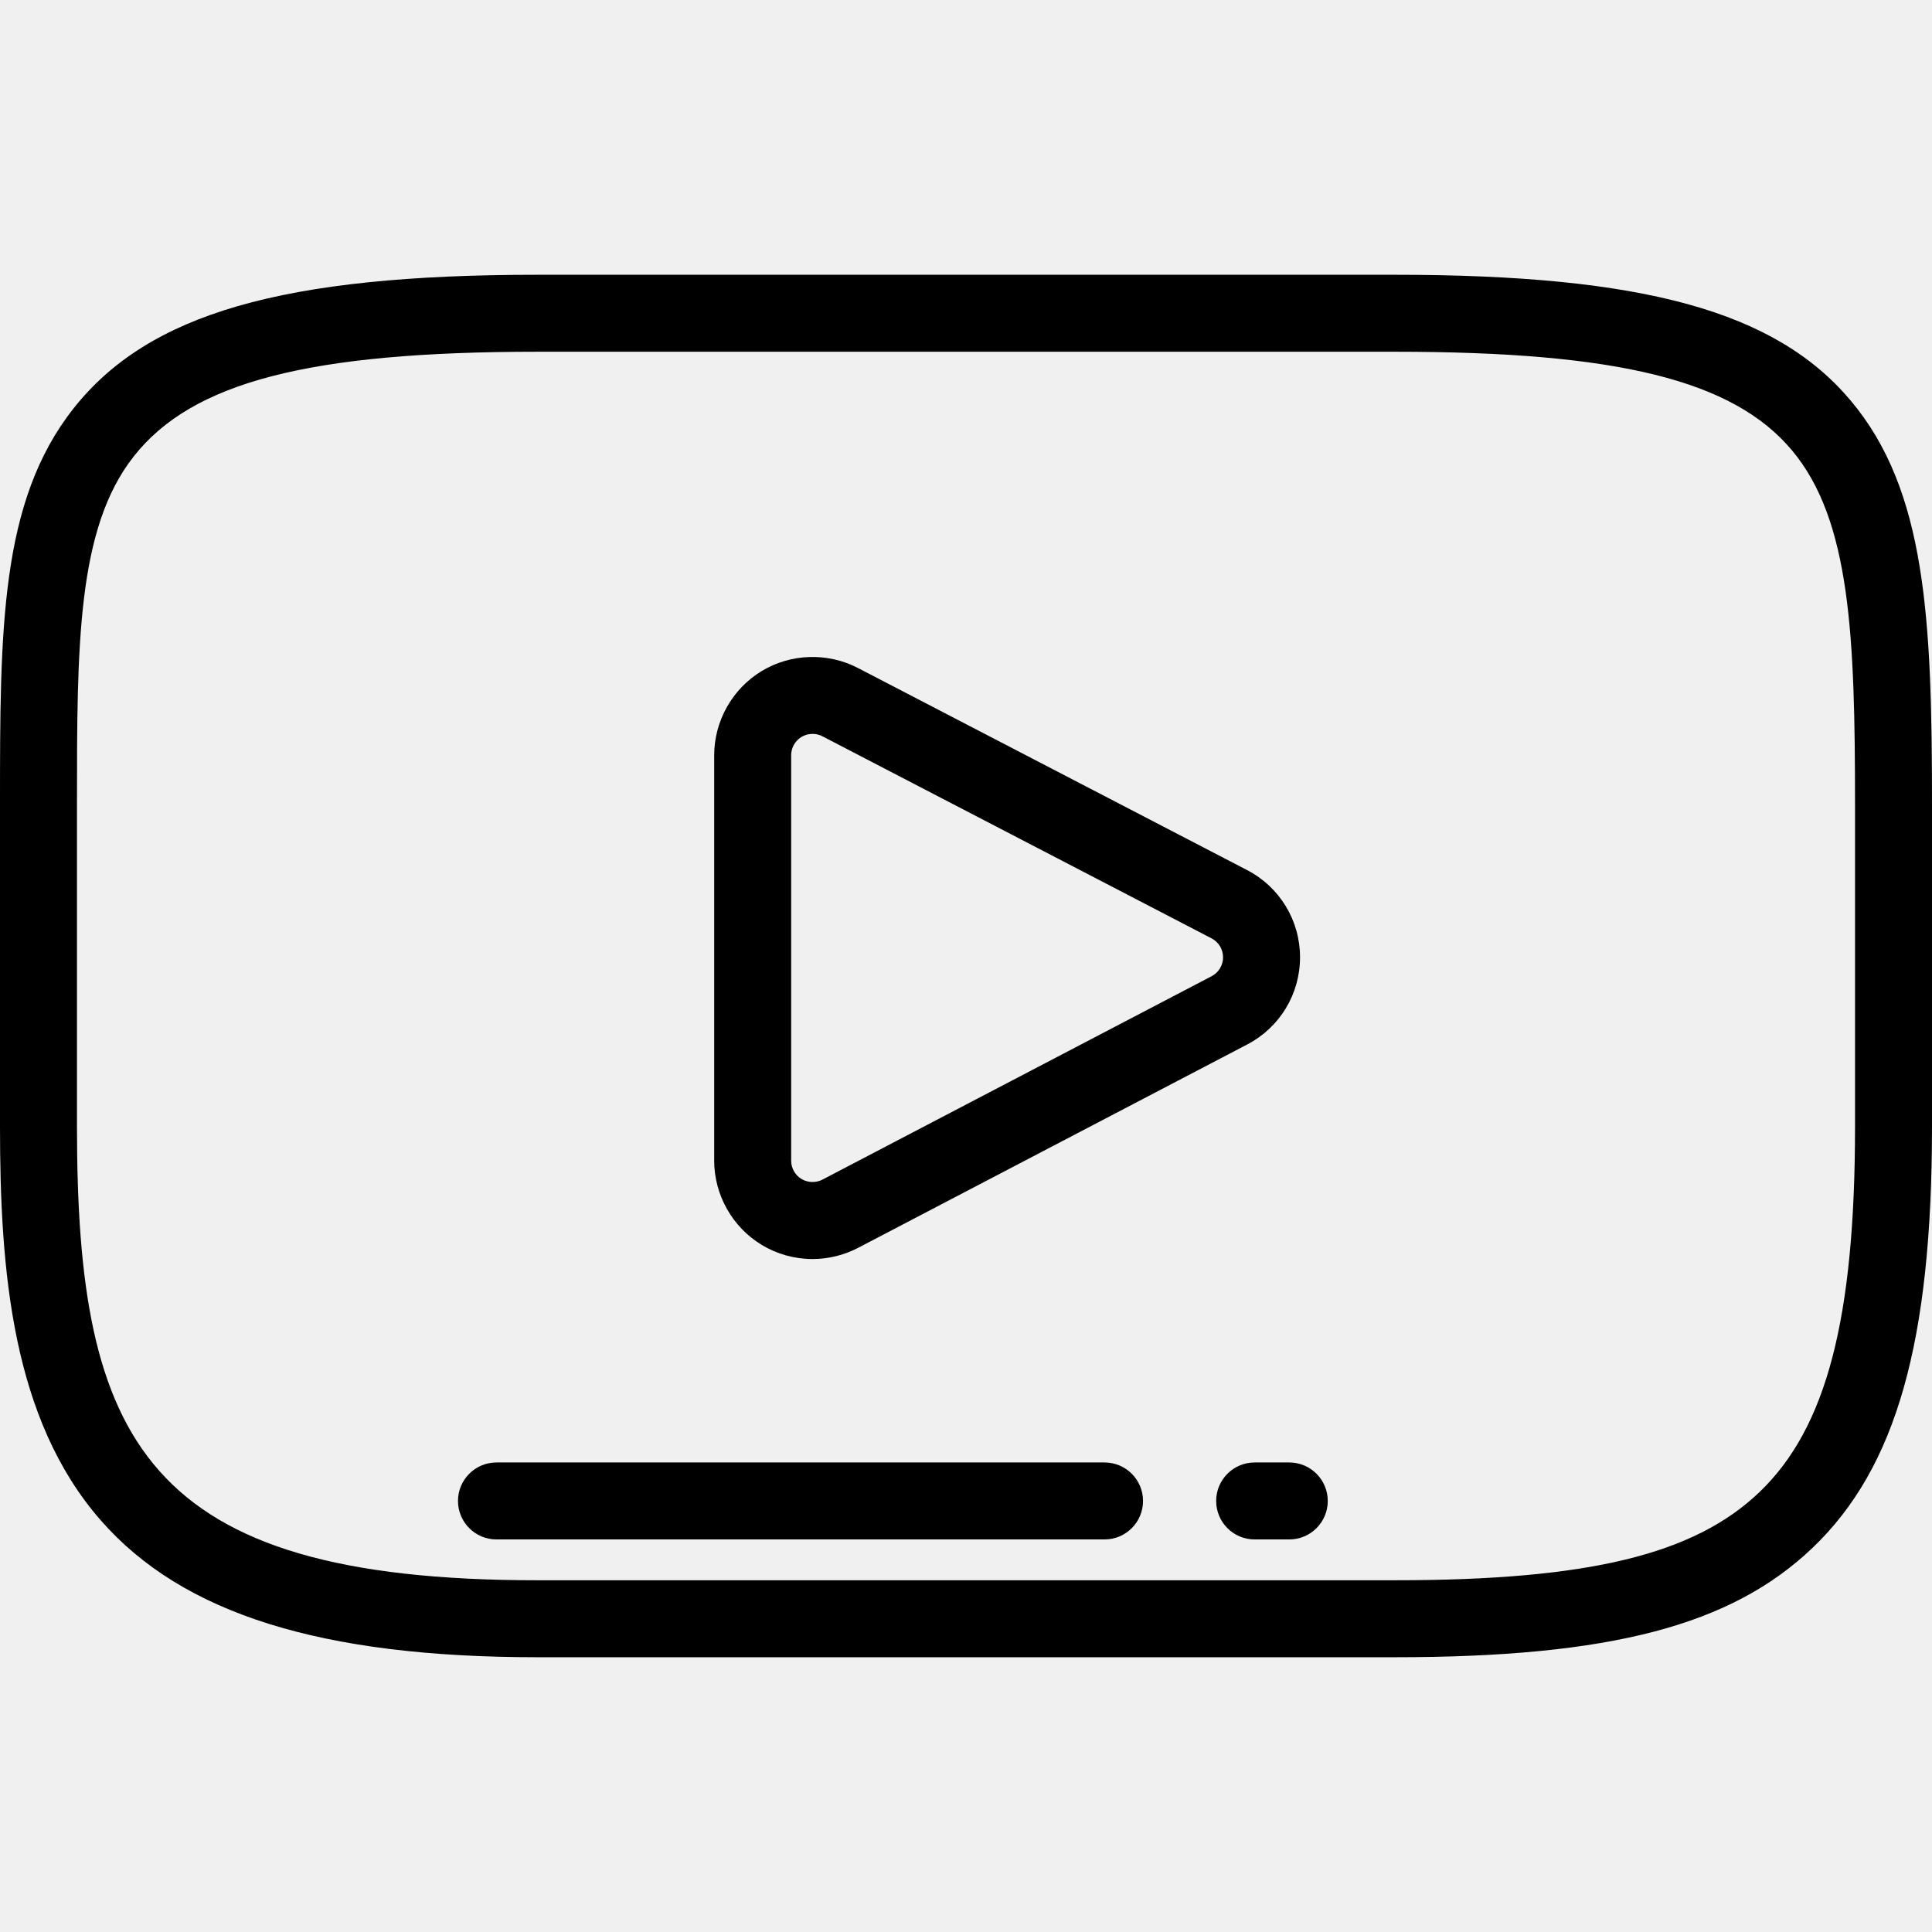
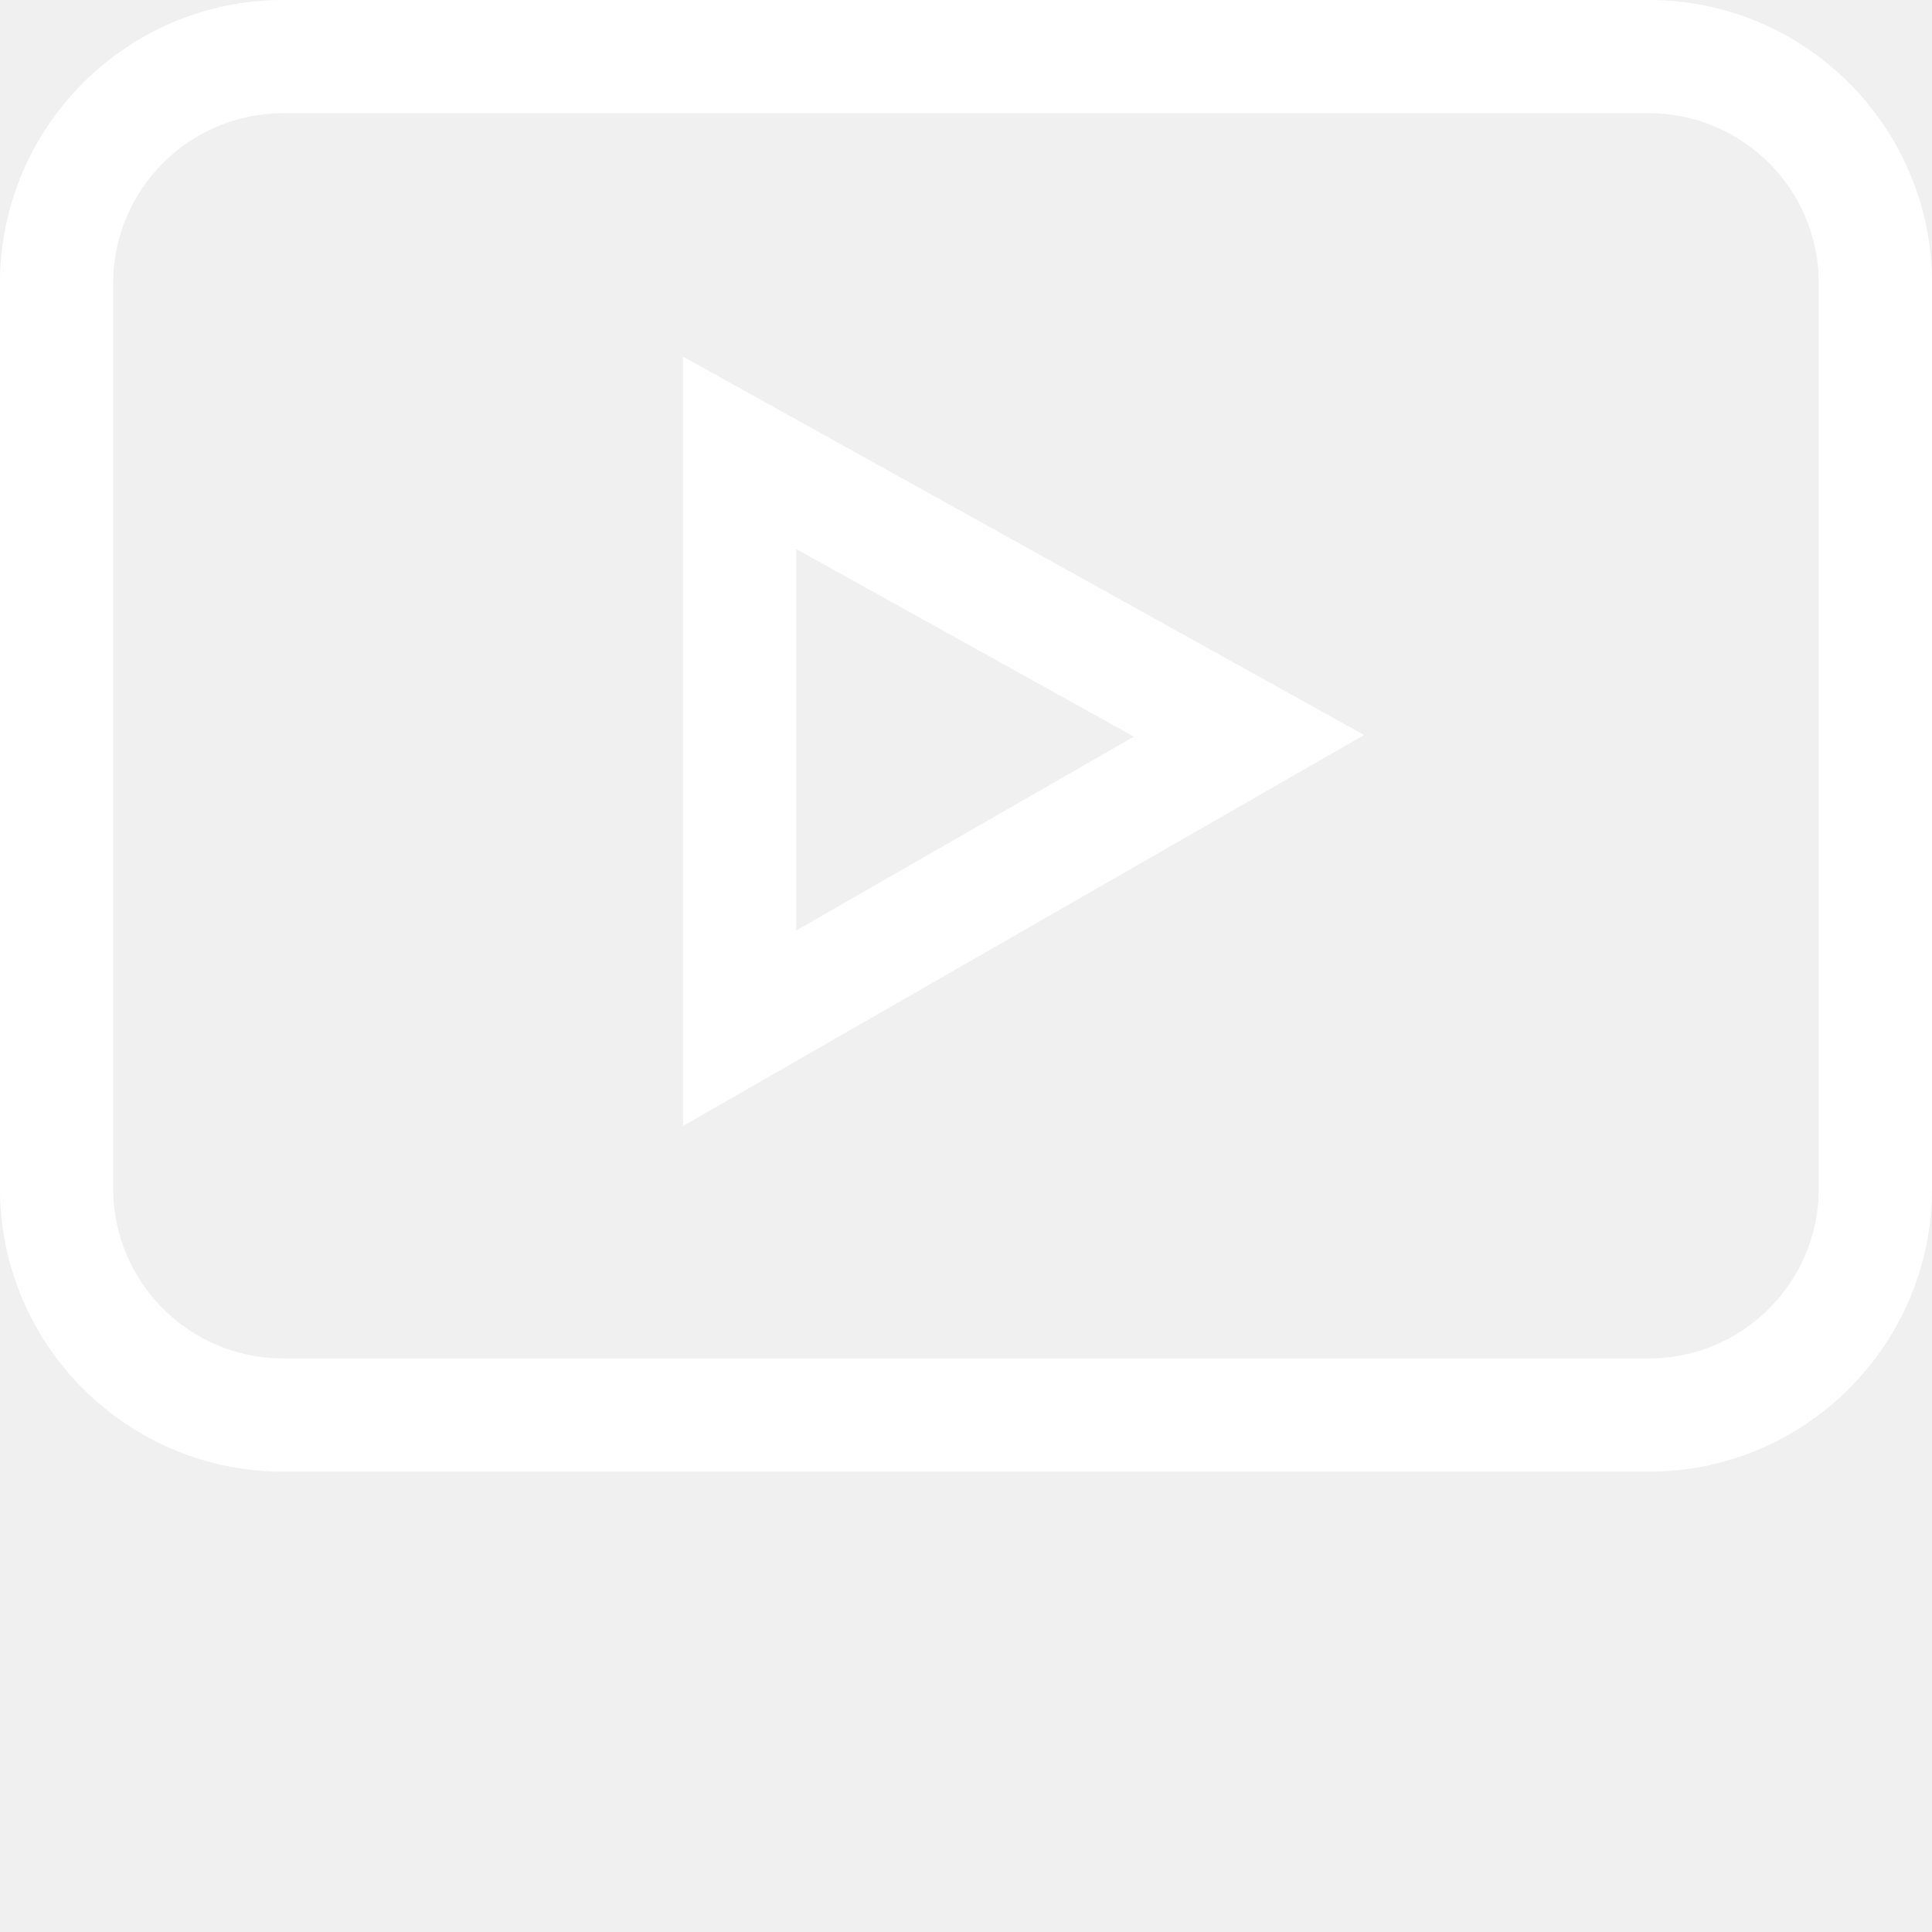
- <svg xmlns="http://www.w3.org/2000/svg" version="1.1" width="512" height="512" x="0" y="0" viewBox="0 0 512 512" style="enable-background:new 0 0 512 512" xml:space="preserve">
+ <svg xmlns="http://www.w3.org/2000/svg" version="1.1" width="512" height="512" x="0" y="0" viewBox="0 0 512 512" style="enable-background:new 0 0 512 512" xml:space="preserve" class="">
  <g>
-     <g>
-       <g>
-         <g>
-           <path d="M330.474,230.57l-103.136-53.555c-8.024-4.168-17.809-3.842-25.541,0.854c-7.727,4.695-12.528,13.227-12.528,22.269     V307.6c0,9.055,4.81,17.595,12.559,22.29c4.07,2.464,8.738,3.767,13.498,3.767c4.188,0,8.361-1.025,12.07-2.963l103.136-53.903     c8.641-4.513,14.001-13.376,13.991-23.131C344.511,243.911,339.127,235.063,330.474,230.57z M321.084,258.711h-0.001     l-103.138,53.904c-1.718,0.899-3.895,0.829-5.55-0.173c-1.683-1.02-2.728-2.875-2.728-4.843V200.138     c0-1.963,1.043-3.815,2.72-4.834c0.897-0.544,1.918-0.818,2.943-0.818c0.895,0,1.792,0.209,2.604,0.631l103.138,53.556     c1.88,0.976,3.049,2.898,3.052,5.012C324.125,255.805,322.96,257.731,321.084,258.711z" fill="#000000" data-original="#000000" style="" />
-           <path d="M490.444,106.148v0.001c-19.915-23.675-54.938-33.333-120.882-33.333H142.434c-67.52,0-103.159,10.287-123.013,35.508     C0,132.998,0,166.742,0,213.446v85.109c0,38.36,3.237,77.555,26.725,104.375c21.66,24.734,58.427,36.254,115.709,36.254h227.129     c57.17,0,89.279-8.413,110.831-29.039C502.547,388.944,512,355.571,512,298.555v-85.109     C512,164.107,510.5,129.984,490.444,106.148z M491.602,298.555c0,50.908-7.57,79.874-25.312,96.853     c-17.35,16.604-45.373,23.378-96.726,23.378H142.434c-104.416,0-122.035-37.09-122.035-120.23v-85.109     c0-42.602,0-73.383,15.051-92.504c15.503-19.695,46.498-27.728,106.985-27.728v-0.001h227.128     c59.199,0,89.699,7.552,105.273,26.066v0.001c15.6,18.539,16.766,49.32,16.766,94.165V298.555z" fill="#000000" data-original="#000000" style="" />
-         </g>
-       </g>
-     </g>
-     <g>
-       <g>
-         <path d="M341.673,387.57h-9.179c-5.633,0-10.199,4.566-10.199,10.199c0,5.633,4.566,10.199,10.199,10.199h9.179    c5.633,0,10.199-4.566,10.199-10.199C351.872,392.136,347.306,387.57,341.673,387.57z" fill="#000000" data-original="#000000" style="" />
-       </g>
-     </g>
-     <g>
-       <g>
-         <path d="M292.717,387.57H131.57c-5.633,0-10.199,4.566-10.199,10.199c0,5.633,4.566,10.199,10.199,10.199h161.147    c5.633,0,10.199-4.566,10.199-10.199C302.916,392.136,298.35,387.57,292.717,387.57z" fill="#000000" data-original="#000000" style="" />
-       </g>
-     </g>
-     <g>
- </g>
-     <g>
- </g>
-     <g>
- </g>
-     <g>
- </g>
-     <g>
- </g>
-     <g>
- </g>
-     <g>
- </g>
-     <g>
- </g>
-     <g>
- </g>
-     <g>
- </g>
-     <g>
- </g>
-     <g>
- </g>
-     <g>
- </g>
-     <g>
- </g>
-     <g>
- </g>
+     <path d="m75 390h362c41.355 0 75-33.645 75-75v-240c0-41.355-33.645-75-75-75h-362c-41.355 0-75 33.645-75 75v240c0 41.355 33.645 75 75 75zm-45-315c0-24.812 20.188-45 45-45h362c24.812 0 45 20.188 45 45v240c0 24.812-20.188 45-45 45h-362c-24.812 0-45-20.188-45-45zm0 0" fill="#ffffff" data-original="#000000" style="" />
+     <path d="m181 94.508v203.898l180.5-103.621zm30 50.984 89.5 49.723-89.5 51.379zm0 0" fill="#ffffff" data-original="#000000" style="" />
  </g>
</svg>
